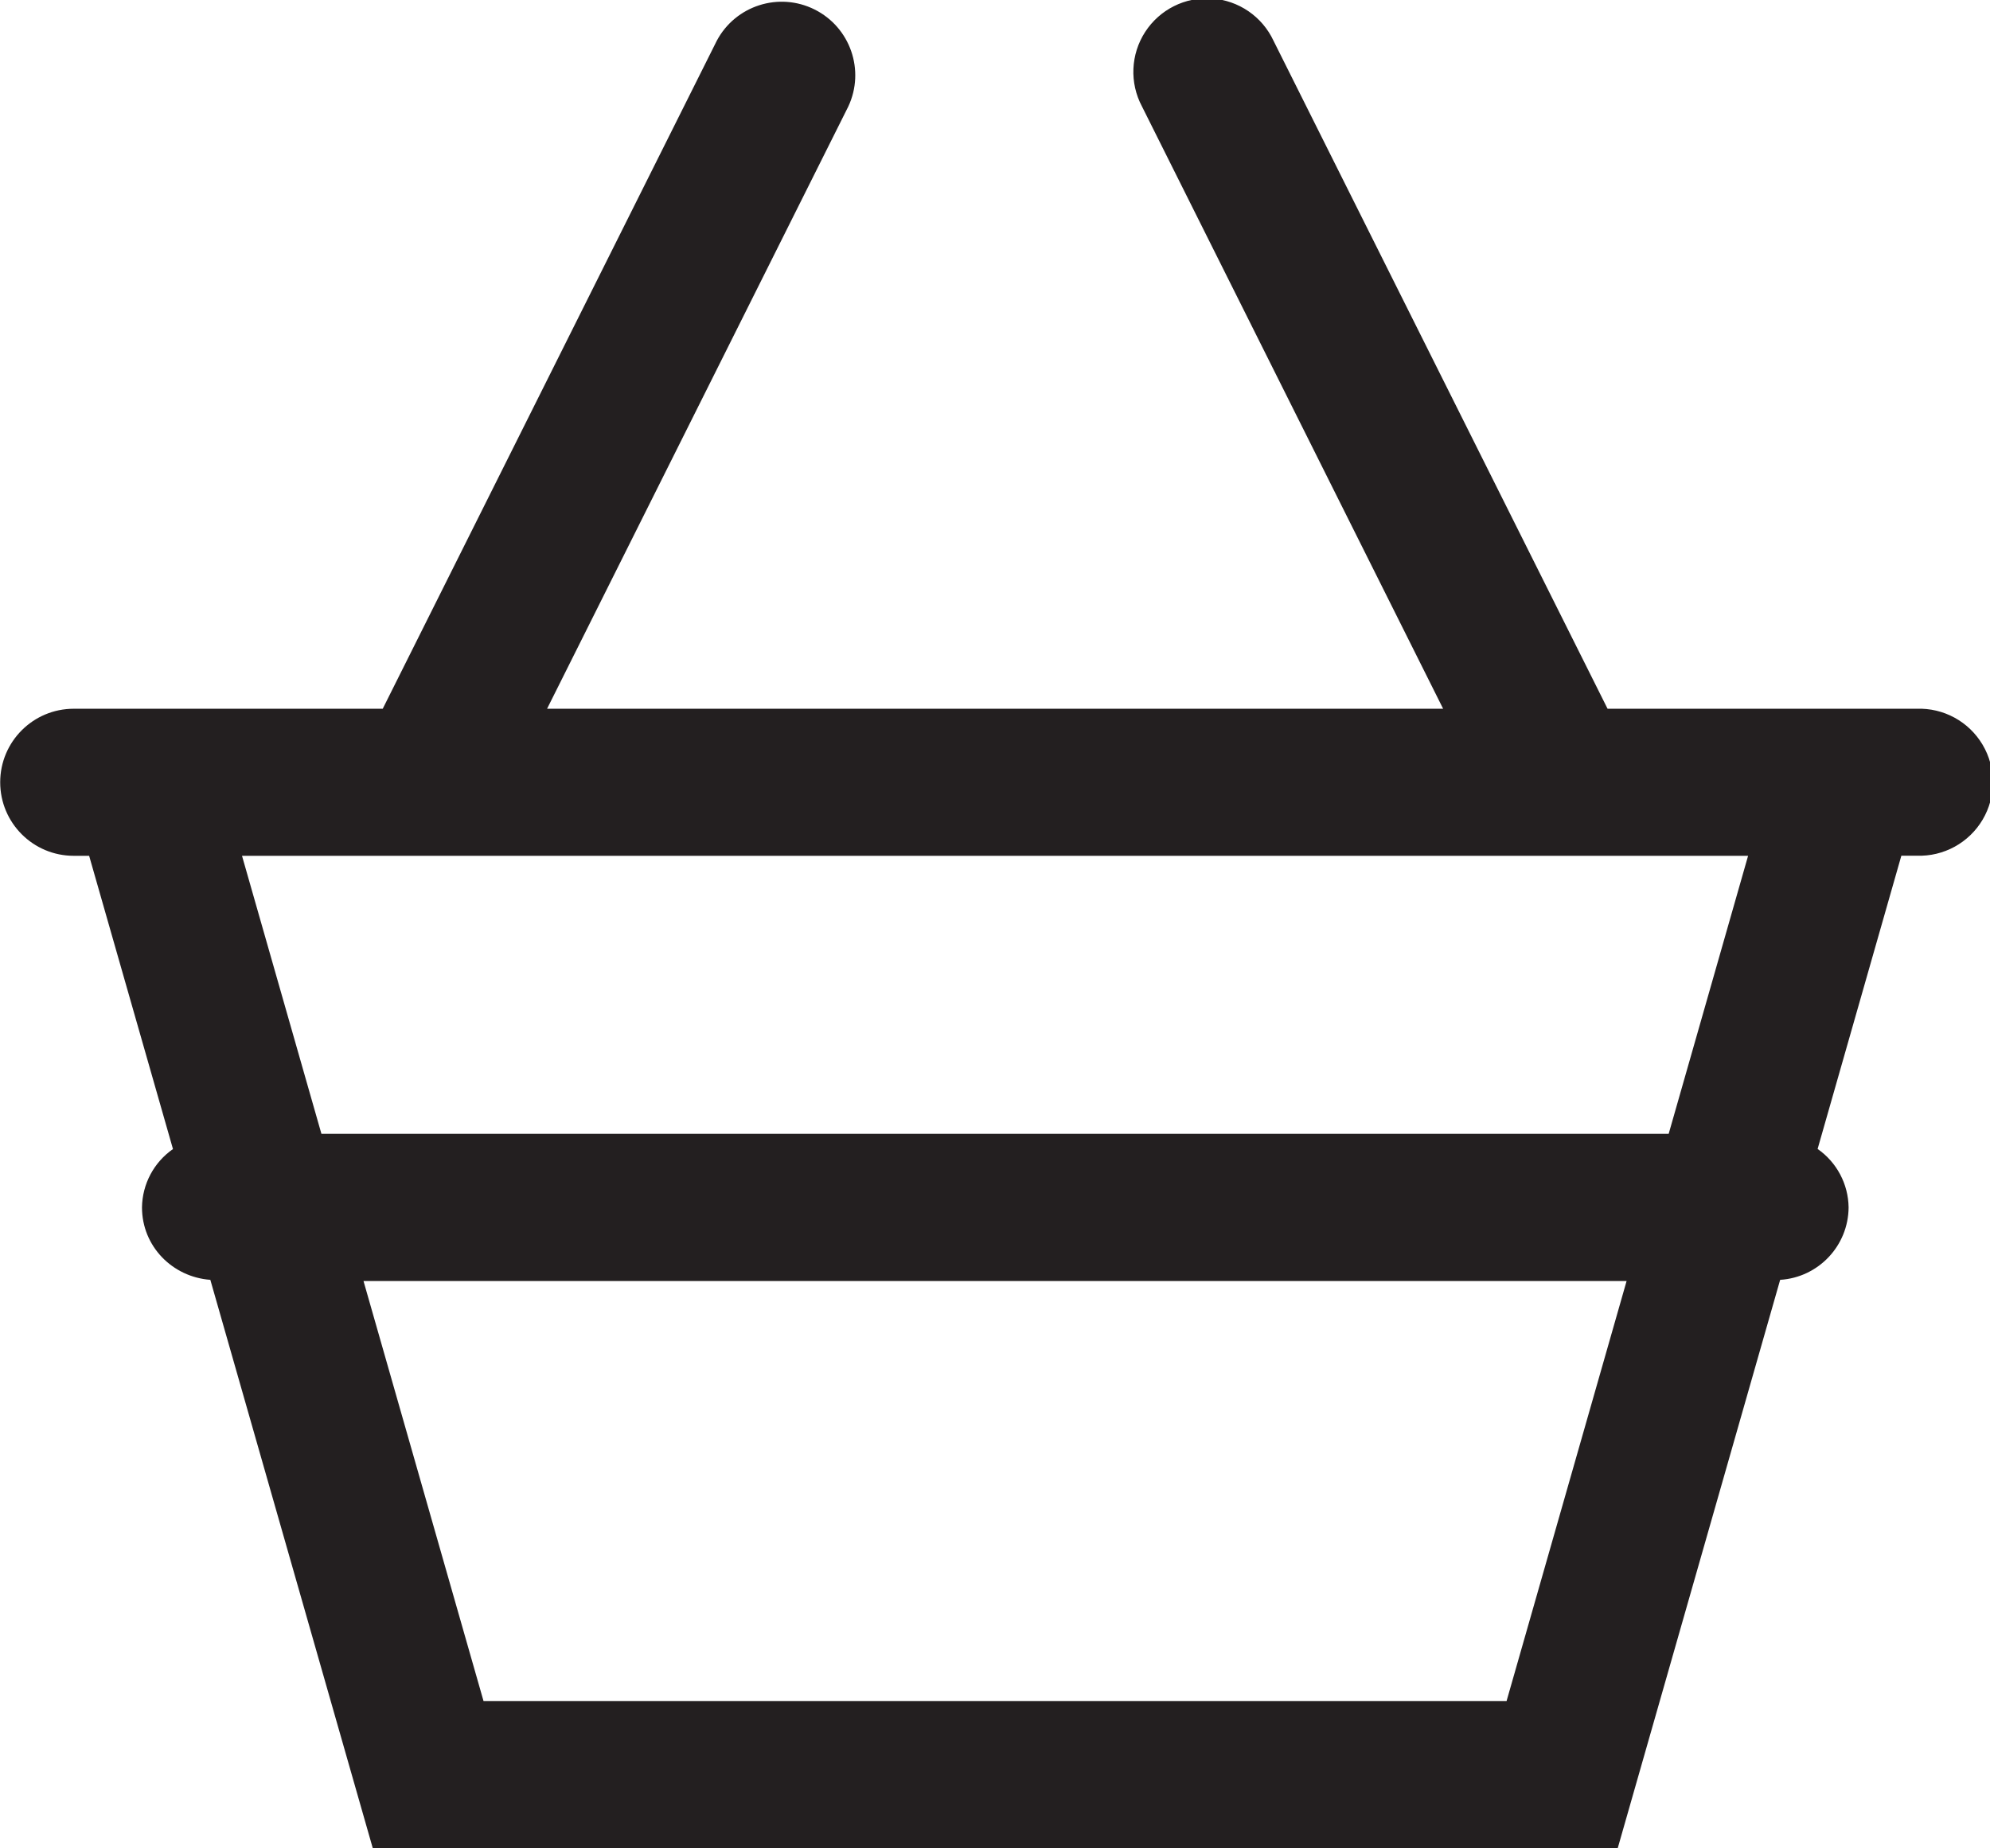
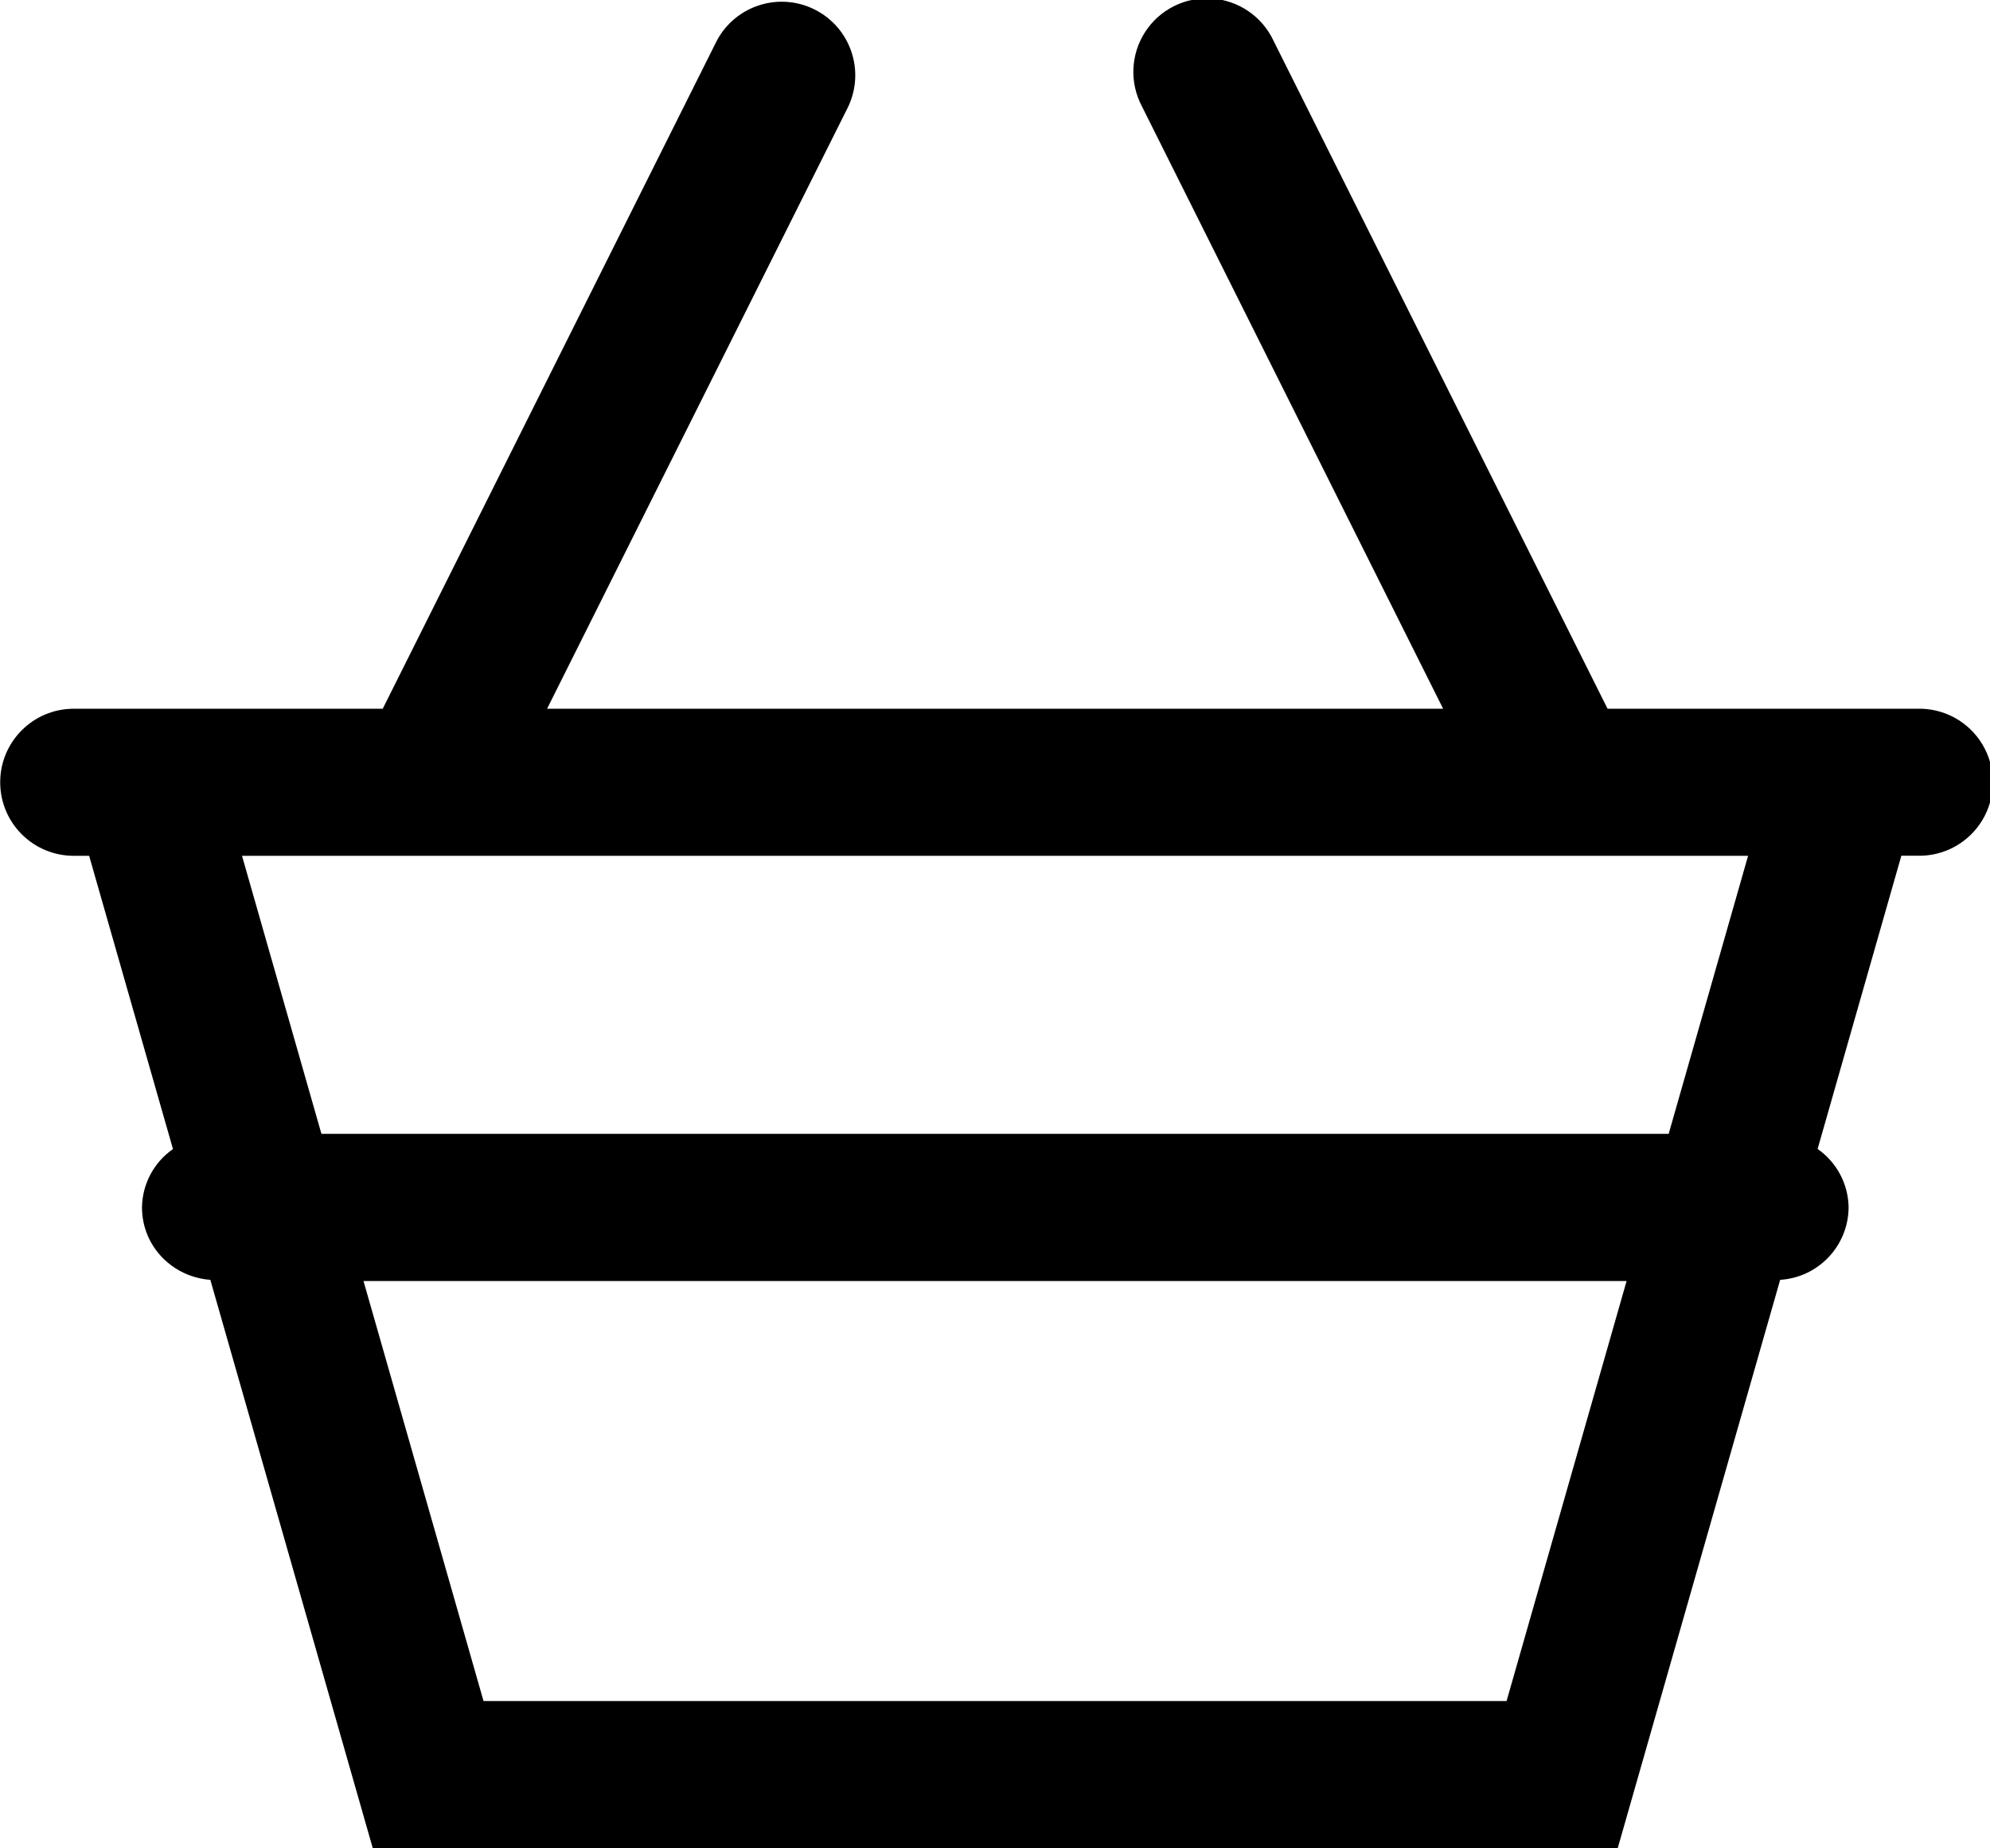
<svg xmlns="http://www.w3.org/2000/svg" width="20.294" height="18.849" viewBox="264.205 370.961 20.294 18.849">
-   <path fill="#231F20" d="M283.75 378.19h-3.151l-3.407-6.814a.75.75 0 1 0-1.341.671l3.071 6.143h-9.138l3.072-6.143a.75.75 0 0 0-1.341-.671l-3.407 6.814h-3.151a.75.75 0 0 0 0 1.5h.157l.855 2.991a.737.737 0 0 0-.316.595c0 .396.309.71.697.739l1.656 5.795h12.697l1.656-5.795a.745.745 0 0 0 .698-.739.738.738 0 0 0-.316-.596l.854-2.991h.157a.75.75 0 1 0-.002-1.499zm-4.181 10.121h-10.433l-1.224-4.284h12.881l-1.224 4.284zm1.653-5.785h-13.739l-.81-2.836h15.359l-.81 2.836z" />
+   <path d="M283.75 378.19h-3.151l-3.407-6.814a.75.75 0 1 0-1.341.671l3.071 6.143h-9.138l3.072-6.143a.75.75 0 0 0-1.341-.671l-3.407 6.814h-3.151a.75.75 0 0 0 0 1.5h.157l.855 2.991a.737.737 0 0 0-.316.595c0 .396.309.71.697.739l1.656 5.795h12.697l1.656-5.795a.745.745 0 0 0 .698-.739.738.738 0 0 0-.316-.596l.854-2.991h.157a.75.75 0 1 0-.002-1.499zm-4.181 10.121h-10.433l-1.224-4.284h12.881l-1.224 4.284zm1.653-5.785h-13.739l-.81-2.836h15.359l-.81 2.836z" />
</svg>
